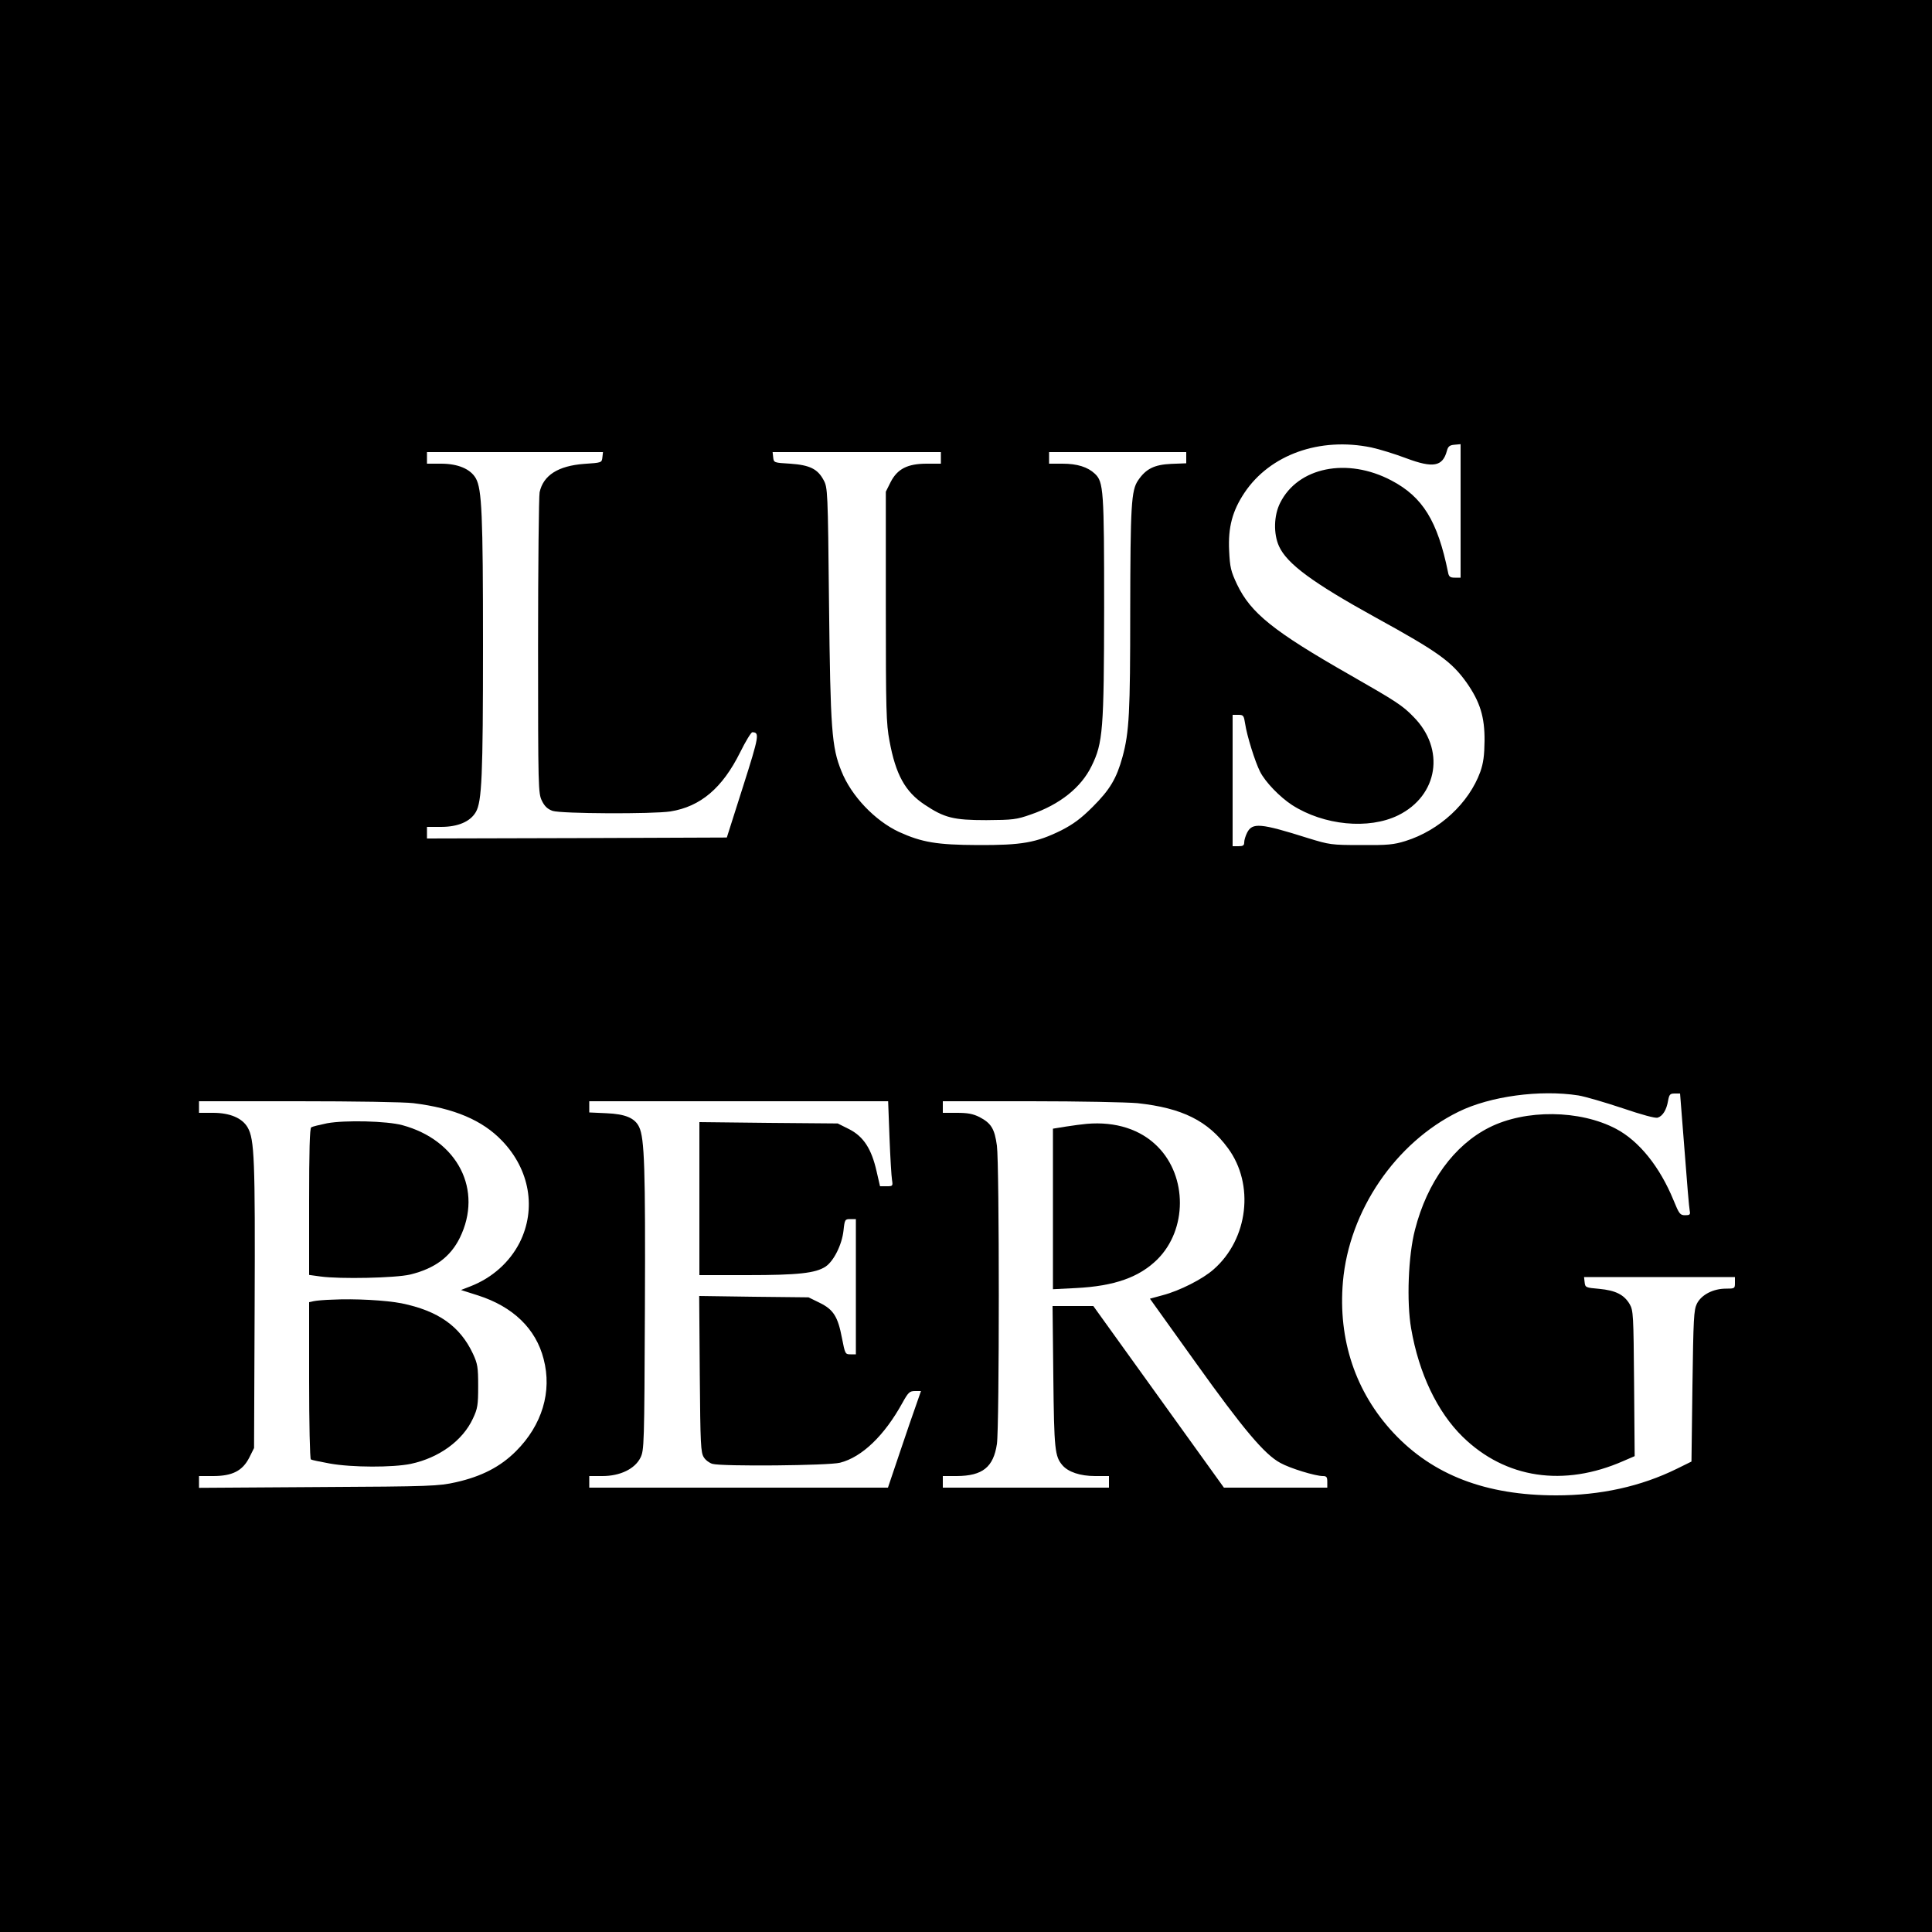
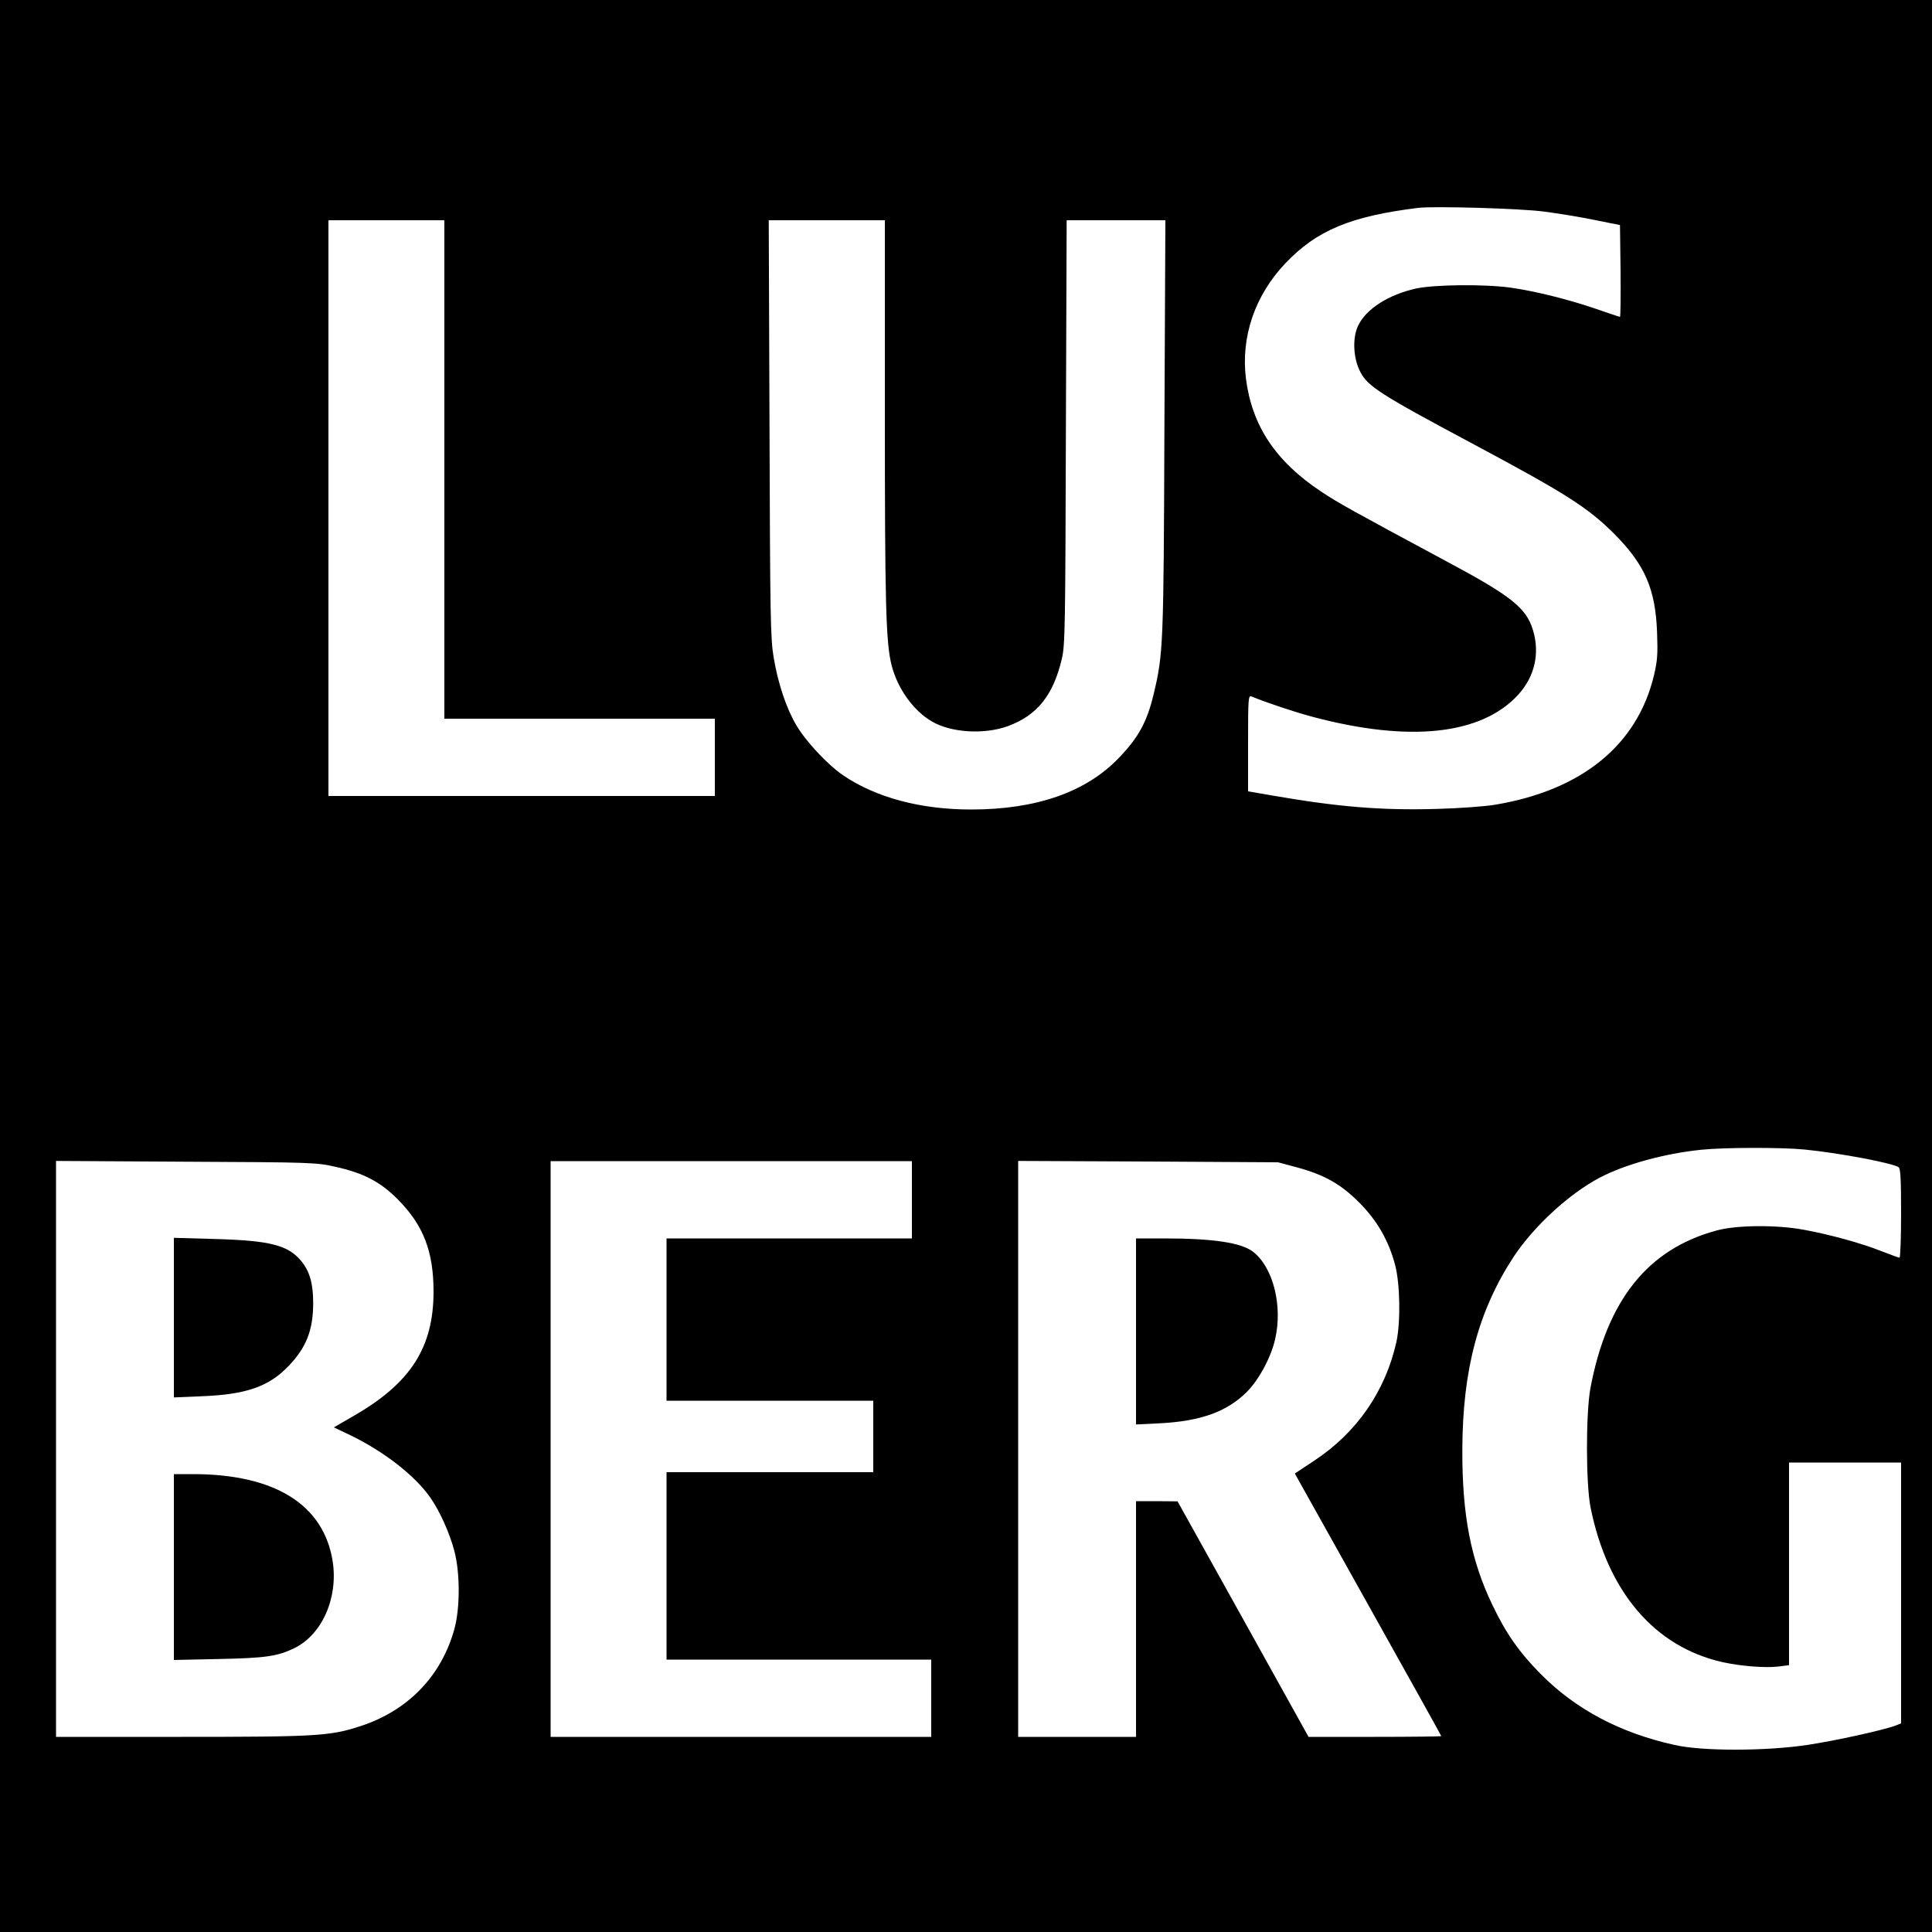
<svg xmlns="http://www.w3.org/2000/svg" version="1.0" width="1000pt" height="1000pt" viewBox="0 0 1000 1000" preserveAspectRatio="xMidYMid meet">
  <g transform="translate(0,1000) scale(0.1,-0.1)" fill="#000000" stroke="none">
-     <path d="M0 5000 l0 -5000 5000 0 5000 0 0 5000 0 5000 -5000 0 -5000 0 0 -5000z m7098 2684 c42 -9 123 -34 181 -56 139 -52 188 -43 210 38 6 23 14 30 39 32 l32 3 0 -345 0 -346 -30 0 c-24 0 -31 5 -35 28 -54 265 -131 390 -293 475 -229 121 -484 69 -576 -116 -33 -65 -35 -160 -6 -224 41 -91 174 -189 500 -369 324 -178 393 -228 471 -337 70 -100 94 -178 93 -302 -1 -76 -6 -114 -22 -160 -59 -162 -211 -303 -387 -358 -61 -19 -92 -22 -230 -21 -155 0 -164 2 -275 36 -247 78 -288 81 -315 28 -8 -16 -15 -38 -15 -50 0 -16 -6 -20 -30 -20 l-30 0 0 340 0 340 29 0 c27 0 29 -3 36 -47 9 -61 51 -196 77 -247 27 -54 103 -132 166 -173 164 -105 396 -128 549 -53 207 102 245 343 79 510 -56 58 -90 80 -326 215 -400 228 -516 322 -587 470 -32 68 -37 88 -41 175 -6 121 17 206 79 299 132 198 390 290 657 235z m-3980 -51 c-3 -28 -4 -28 -94 -34 -135 -10 -212 -59 -231 -147 -4 -20 -8 -379 -8 -797 0 -740 1 -761 20 -800 14 -29 30 -43 55 -52 44 -15 518 -17 610 -3 156 25 269 121 361 306 28 57 57 104 63 104 38 -1 36 -17 -48 -281 l-84 -264 -776 -3 -776 -2 0 30 0 30 73 0 c87 0 151 27 180 77 31 54 37 184 37 863 0 679 -6 808 -37 864 -28 49 -93 76 -180 76 l-73 0 0 30 0 30 456 0 455 0 -3 -27z m1752 -3 l0 -30 -73 0 c-100 0 -152 -27 -187 -95 l-25 -50 0 -595 c0 -538 2 -605 19 -695 32 -174 81 -263 182 -330 102 -68 149 -80 319 -80 138 1 156 3 230 29 151 52 261 140 315 251 59 120 64 187 65 820 0 608 -3 651 -48 693 -37 35 -92 52 -167 52 l-70 0 0 30 0 30 355 0 355 0 0 -29 0 -29 -78 -3 c-88 -4 -131 -26 -171 -85 -36 -52 -40 -130 -41 -679 0 -523 -5 -624 -40 -753 -31 -112 -65 -169 -154 -258 -62 -62 -101 -90 -163 -122 -130 -64 -204 -77 -433 -76 -211 1 -288 14 -407 68 -124 58 -247 186 -298 315 -50 123 -57 215 -64 866 -6 587 -7 601 -28 640 -31 58 -72 78 -173 85 -84 5 -85 5 -88 33 l-3 27 435 0 436 0 0 -30z m3300 -3300 c36 -6 138 -36 228 -66 100 -34 170 -53 182 -49 26 8 46 40 54 88 6 32 10 37 34 37 l28 0 23 -292 c12 -161 24 -303 27 -315 4 -20 0 -23 -24 -23 -26 0 -31 7 -60 78 -71 173 -178 306 -297 369 -187 99 -469 102 -657 7 -181 -91 -321 -282 -384 -529 -35 -133 -44 -374 -20 -511 40 -233 136 -433 267 -561 221 -216 523 -261 832 -125 l58 25 -3 376 c-3 357 -4 378 -23 411 -29 49 -73 71 -158 79 -69 6 -72 7 -75 34 l-3 27 390 0 391 0 0 -30 c0 -29 -1 -30 -47 -30 -66 0 -127 -32 -150 -78 -16 -33 -18 -74 -23 -427 l-5 -390 -75 -37 c-187 -92 -396 -138 -625 -138 -364 0 -638 105 -842 323 -197 211 -288 483 -262 783 32 367 272 720 599 880 163 80 421 115 620 84z m-6030 -40 c210 -26 357 -88 459 -195 143 -149 178 -352 91 -526 -52 -102 -142 -183 -255 -227 l-49 -19 88 -28 c181 -58 300 -172 340 -330 44 -168 -8 -341 -143 -476 -81 -81 -178 -131 -311 -161 -90 -20 -126 -22 -712 -25 l-618 -4 0 30 0 31 73 0 c100 0 152 27 187 95 l25 50 3 735 c3 757 -1 863 -36 924 -28 49 -92 76 -179 76 l-73 0 0 30 0 30 513 0 c290 0 549 -4 597 -10z m2464 -177 c4 -104 10 -203 13 -220 5 -32 4 -33 -28 -33 l-34 0 -18 78 c-26 115 -67 179 -141 217 l-60 30 -358 3 -358 4 0 -396 0 -396 247 0 c264 0 354 10 406 44 42 28 85 113 93 187 6 57 8 59 35 59 l29 0 0 -350 0 -350 -28 0 c-27 0 -28 2 -44 84 -21 111 -44 148 -116 183 l-57 28 -283 3 -283 4 3 -404 c3 -366 5 -406 21 -431 9 -15 30 -30 45 -34 50 -14 601 -9 660 6 114 29 230 141 323 310 30 54 37 61 65 61 l31 0 -60 -172 c-32 -95 -71 -208 -85 -251 l-26 -77 -773 0 -773 0 0 30 0 30 68 0 c92 0 168 37 197 95 19 39 20 63 23 772 3 725 -2 882 -30 940 -22 46 -71 67 -170 71 l-88 4 0 29 0 29 774 0 773 0 7 -187z m1284 177 c231 -25 364 -91 468 -233 138 -187 105 -470 -74 -627 -56 -50 -176 -111 -264 -134 l-66 -18 237 -331 c246 -344 356 -475 438 -519 50 -28 181 -68 220 -68 19 0 23 -5 23 -30 l0 -30 -267 0 -268 0 -338 470 -338 470 -106 0 -105 0 4 -367 c4 -378 8 -411 47 -457 30 -35 92 -56 169 -56 l72 0 0 -30 0 -30 -430 0 -430 0 0 30 0 30 73 0 c133 1 189 46 207 166 13 90 13 1444 0 1544 -12 87 -29 116 -90 148 -34 17 -61 22 -117 22 l-73 0 0 30 0 30 455 0 c251 0 499 -5 553 -10z" />
-     <path d="M1693 4186 c-39 -8 -76 -17 -82 -21 -8 -4 -11 -124 -11 -385 l0 -379 58 -8 c101 -14 389 -8 465 10 127 31 208 91 257 190 121 247 -10 505 -297 583 -80 22 -298 27 -390 10z" />
-     <path d="M1720 3273 c-41 -1 -85 -5 -97 -8 l-23 -5 0 -405 c0 -222 4 -406 9 -409 4 -3 48 -12 97 -21 116 -21 327 -21 420 -2 146 31 269 120 322 235 24 51 27 69 27 167 0 99 -3 116 -27 168 -67 143 -180 222 -369 261 -82 16 -243 25 -359 19z" />
-     <path d="M5625 4183 c-22 -2 -70 -8 -107 -14 l-68 -11 0 -415 0 -416 118 6 c201 10 329 56 423 149 154 154 155 427 2 582 -88 90 -218 132 -368 119z" />
+     <path d="M0 5000 l0 -5000 5000 0 5000 0 0 5000 0 5000 -5000 0 -5000 0 0 -5000z m7991 3905 c70 -9 187 -28 260 -43 l134 -27 3 -238 c1 -130 0 -237 -3 -237 -3 0 -58 18 -123 41 -143 49 -315 92 -442 110 -133 19 -395 16 -489 -4 -144 -32 -259 -105 -301 -192 -31 -63 -26 -170 11 -240 38 -74 104 -117 569 -365 496 -265 608 -336 746 -474 158 -159 213 -285 221 -511 4 -110 2 -144 -16 -220 -86 -361 -373 -595 -821 -670 -53 -9 -187 -19 -305 -22 -284 -8 -507 10 -847 69 l-128 22 0 249 c0 233 1 249 18 242 86 -35 222 -80 315 -105 503 -134 875 -94 1066 115 84 93 112 212 76 332 -34 116 -112 178 -449 358 -493 265 -555 299 -650 362 -234 156 -356 340 -387 583 -27 216 46 430 203 596 163 172 339 245 688 288 82 10 531 -3 651 -19z m-5691 -1335 l0 -1290 700 0 700 0 0 -200 0 -200 -1000 0 -1000 0 0 1490 0 1490 300 0 300 0 0 -1290z m2280 296 c0 -992 5 -1191 35 -1310 31 -120 112 -234 208 -290 100 -59 273 -69 395 -24 151 56 234 160 278 348 17 69 18 167 21 1173 l4 1097 255 0 256 0 -5 -1067 c-4 -1136 -6 -1176 -55 -1383 -35 -147 -79 -227 -181 -333 -169 -177 -428 -267 -764 -267 -263 0 -493 62 -663 177 -79 54 -193 175 -242 259 -52 87 -96 219 -118 354 -16 95 -18 212 -21 1183 l-4 1077 301 0 300 0 0 -994z m4761 -3816 c182 -18 460 -71 487 -92 9 -8 12 -68 12 -239 0 -126 -4 -229 -8 -229 -4 0 -47 16 -94 34 -99 40 -272 88 -408 112 -141 25 -343 23 -445 -5 -356 -96 -567 -360 -653 -816 -24 -130 -24 -496 1 -619 88 -435 331 -720 682 -799 94 -21 222 -31 289 -23 l56 7 0 525 0 524 290 0 290 0 0 -675 0 -675 -27 -11 c-64 -24 -309 -78 -453 -100 -216 -33 -547 -34 -692 -1 -281 62 -512 184 -693 367 -110 111 -180 210 -250 357 -112 233 -157 465 -156 803 1 415 83 722 267 1002 105 158 286 324 445 408 130 68 332 124 525 144 115 12 416 13 535 1z m-7606 -89 c148 -33 234 -78 325 -170 131 -132 184 -268 184 -476 0 -289 -118 -474 -414 -644 l-102 -59 84 -40 c176 -85 338 -211 417 -326 48 -69 98 -181 122 -271 31 -115 31 -300 0 -410 -68 -242 -240 -419 -484 -499 -158 -52 -229 -56 -931 -56 l-646 0 0 1491 0 1490 673 -4 c651 -3 675 -4 772 -26z m2985 -171 l0 -200 -635 0 -635 0 0 -420 0 -420 535 0 535 0 0 -185 0 -185 -535 0 -535 0 0 -485 0 -485 685 0 685 0 0 -200 0 -200 -985 0 -985 0 0 1490 0 1490 935 0 935 0 0 -200z m1992 168 c144 -39 228 -87 323 -182 93 -93 153 -198 186 -323 26 -99 29 -294 7 -398 -57 -255 -204 -469 -425 -615 l-101 -67 379 -678 c208 -372 379 -679 379 -681 0 -2 -155 -4 -344 -4 l-343 0 -339 610 -339 609 -107 1 -108 0 0 -610 0 -610 -305 0 -305 0 0 1491 0 1490 673 -3 672 -4 97 -26z" />
+     <path d="M900 3180 l0 -413 143 6 c232 9 349 50 451 157 92 96 127 186 127 326 0 100 -18 164 -62 217 -68 82 -160 106 -446 114 l-213 6 0 -413z" />
+     <path d="M900 1889 l0 -481 233 5 c243 5 303 14 390 56 144 70 228 260 199 449 -46 294 -299 452 -724 452 l-98 0 0 -481z" />
+     <path d="M5880 3108 l0 -481 123 6 c212 11 348 60 451 163 62 62 125 179 146 272 40 173 -10 371 -113 452 -61 48 -206 70 -464 70 l-143 0 0 -482z" />
  </g>
</svg>
